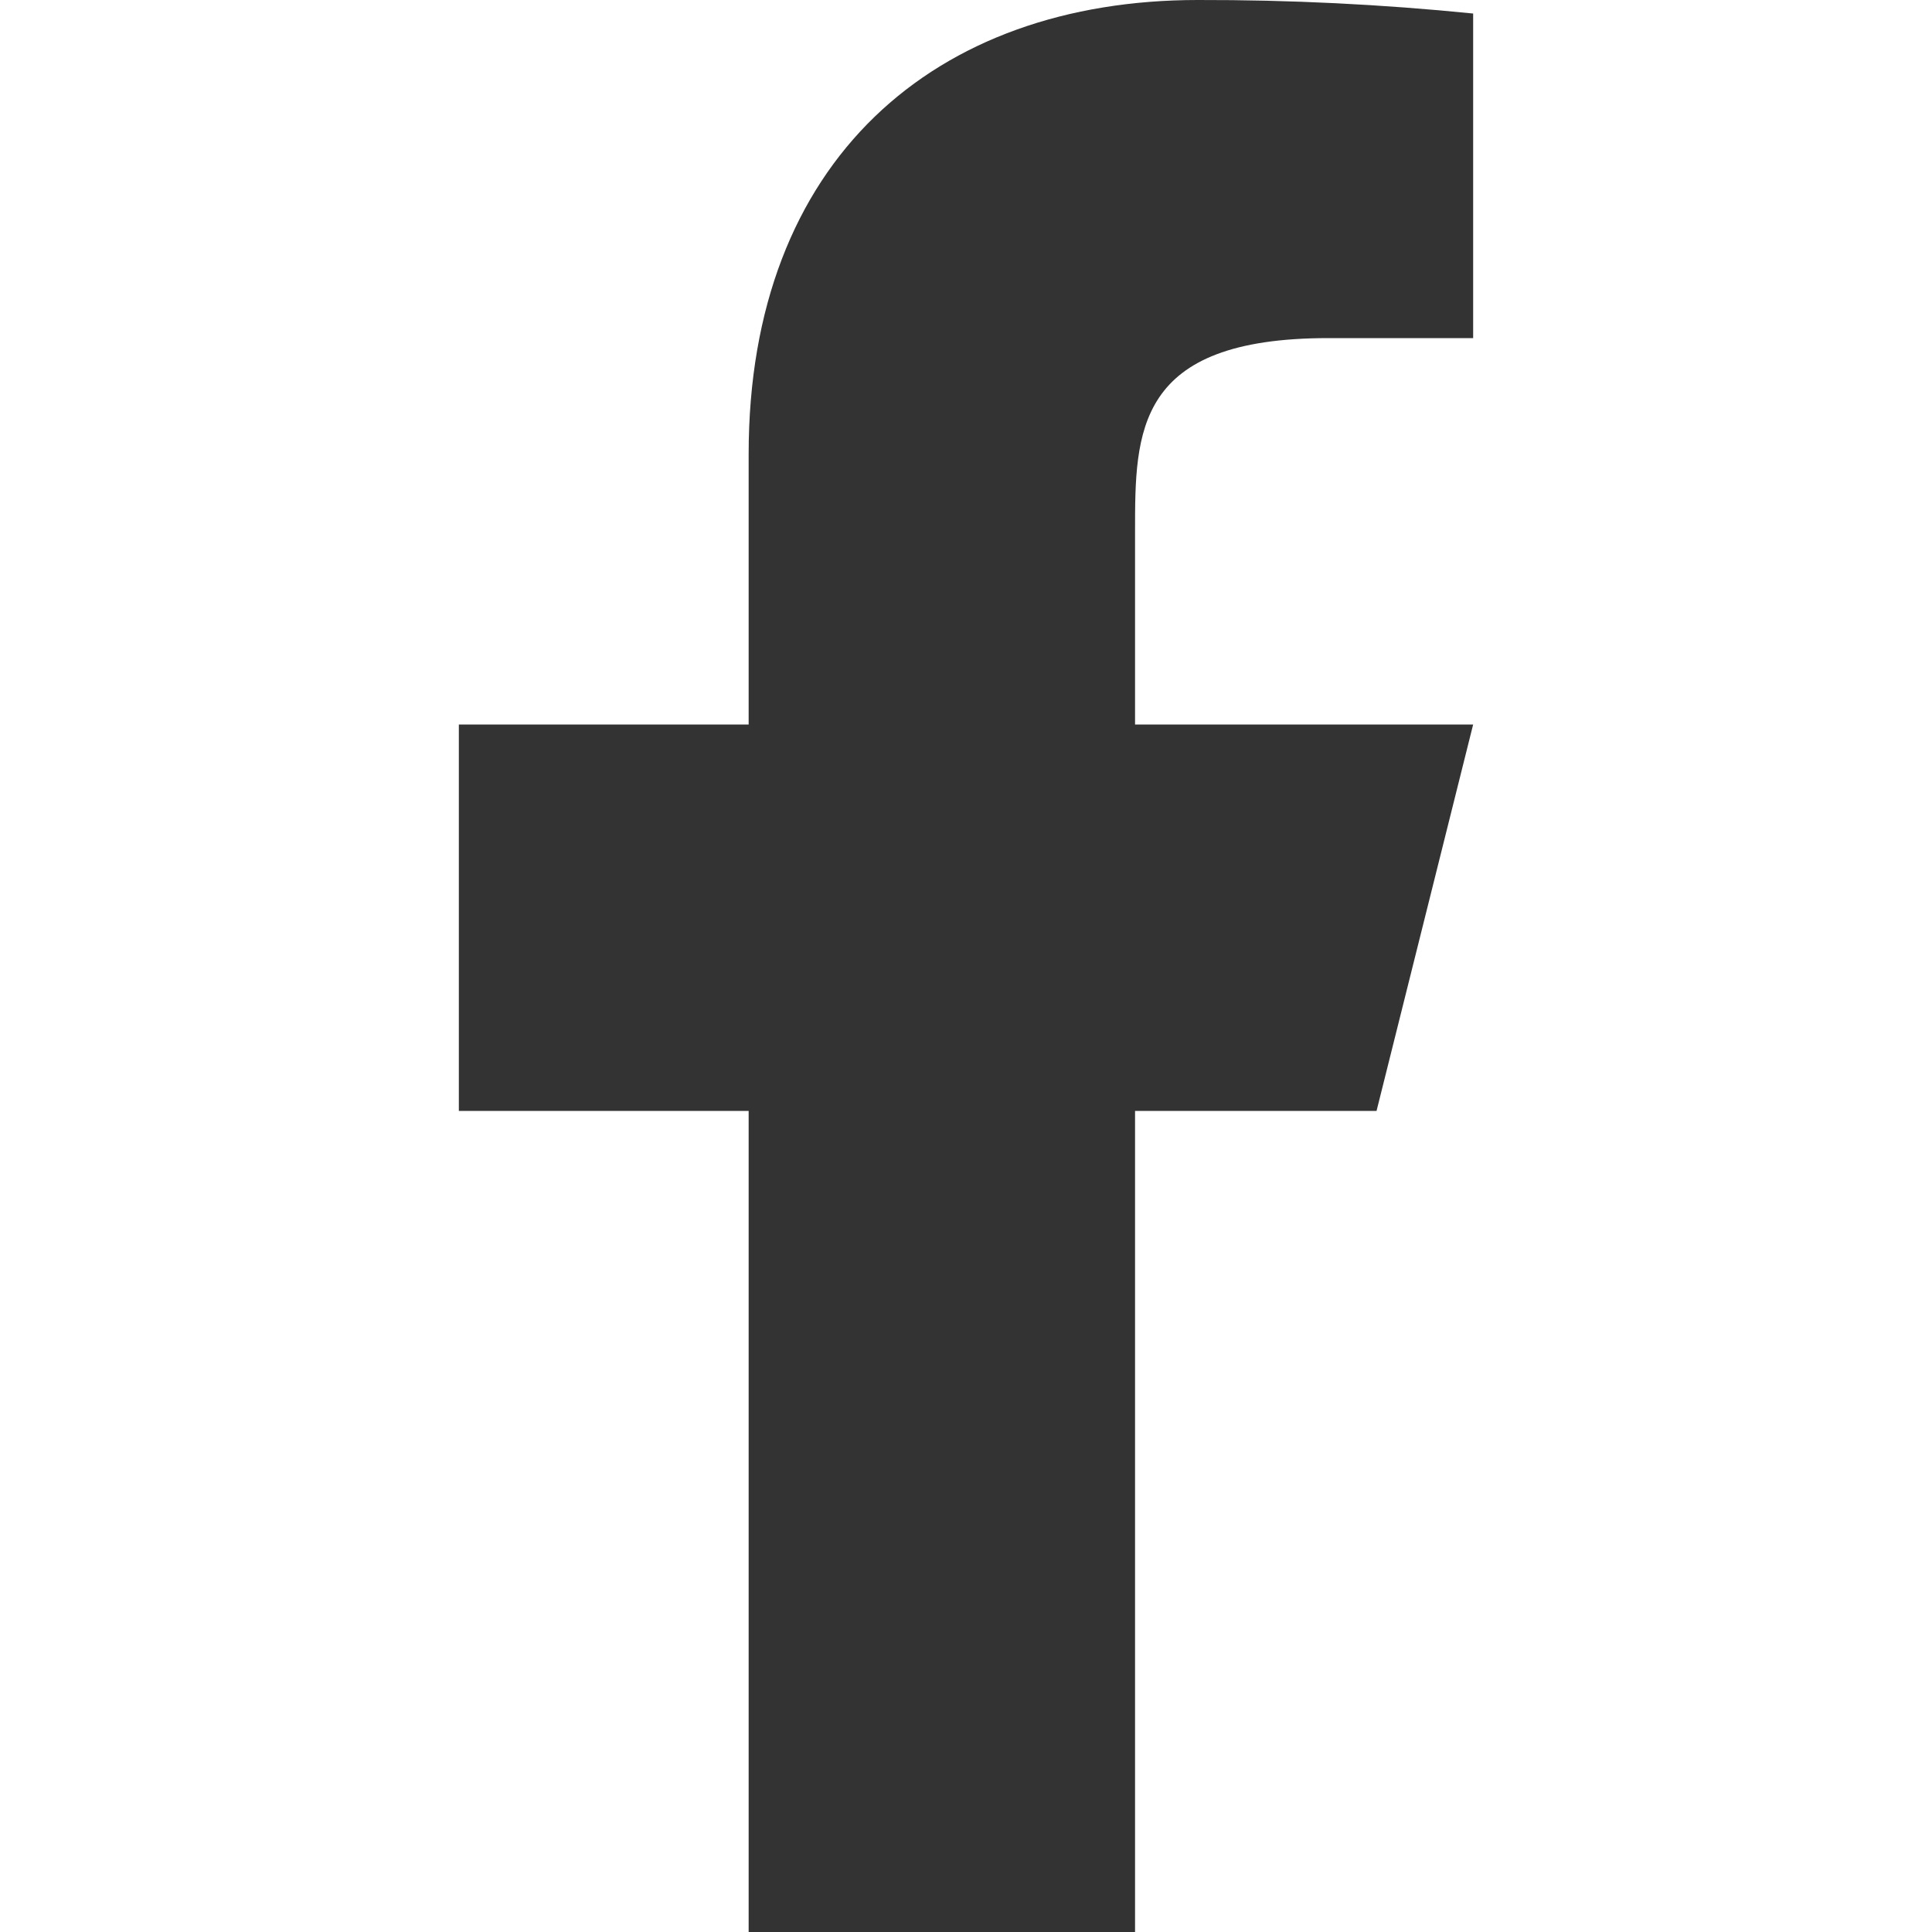
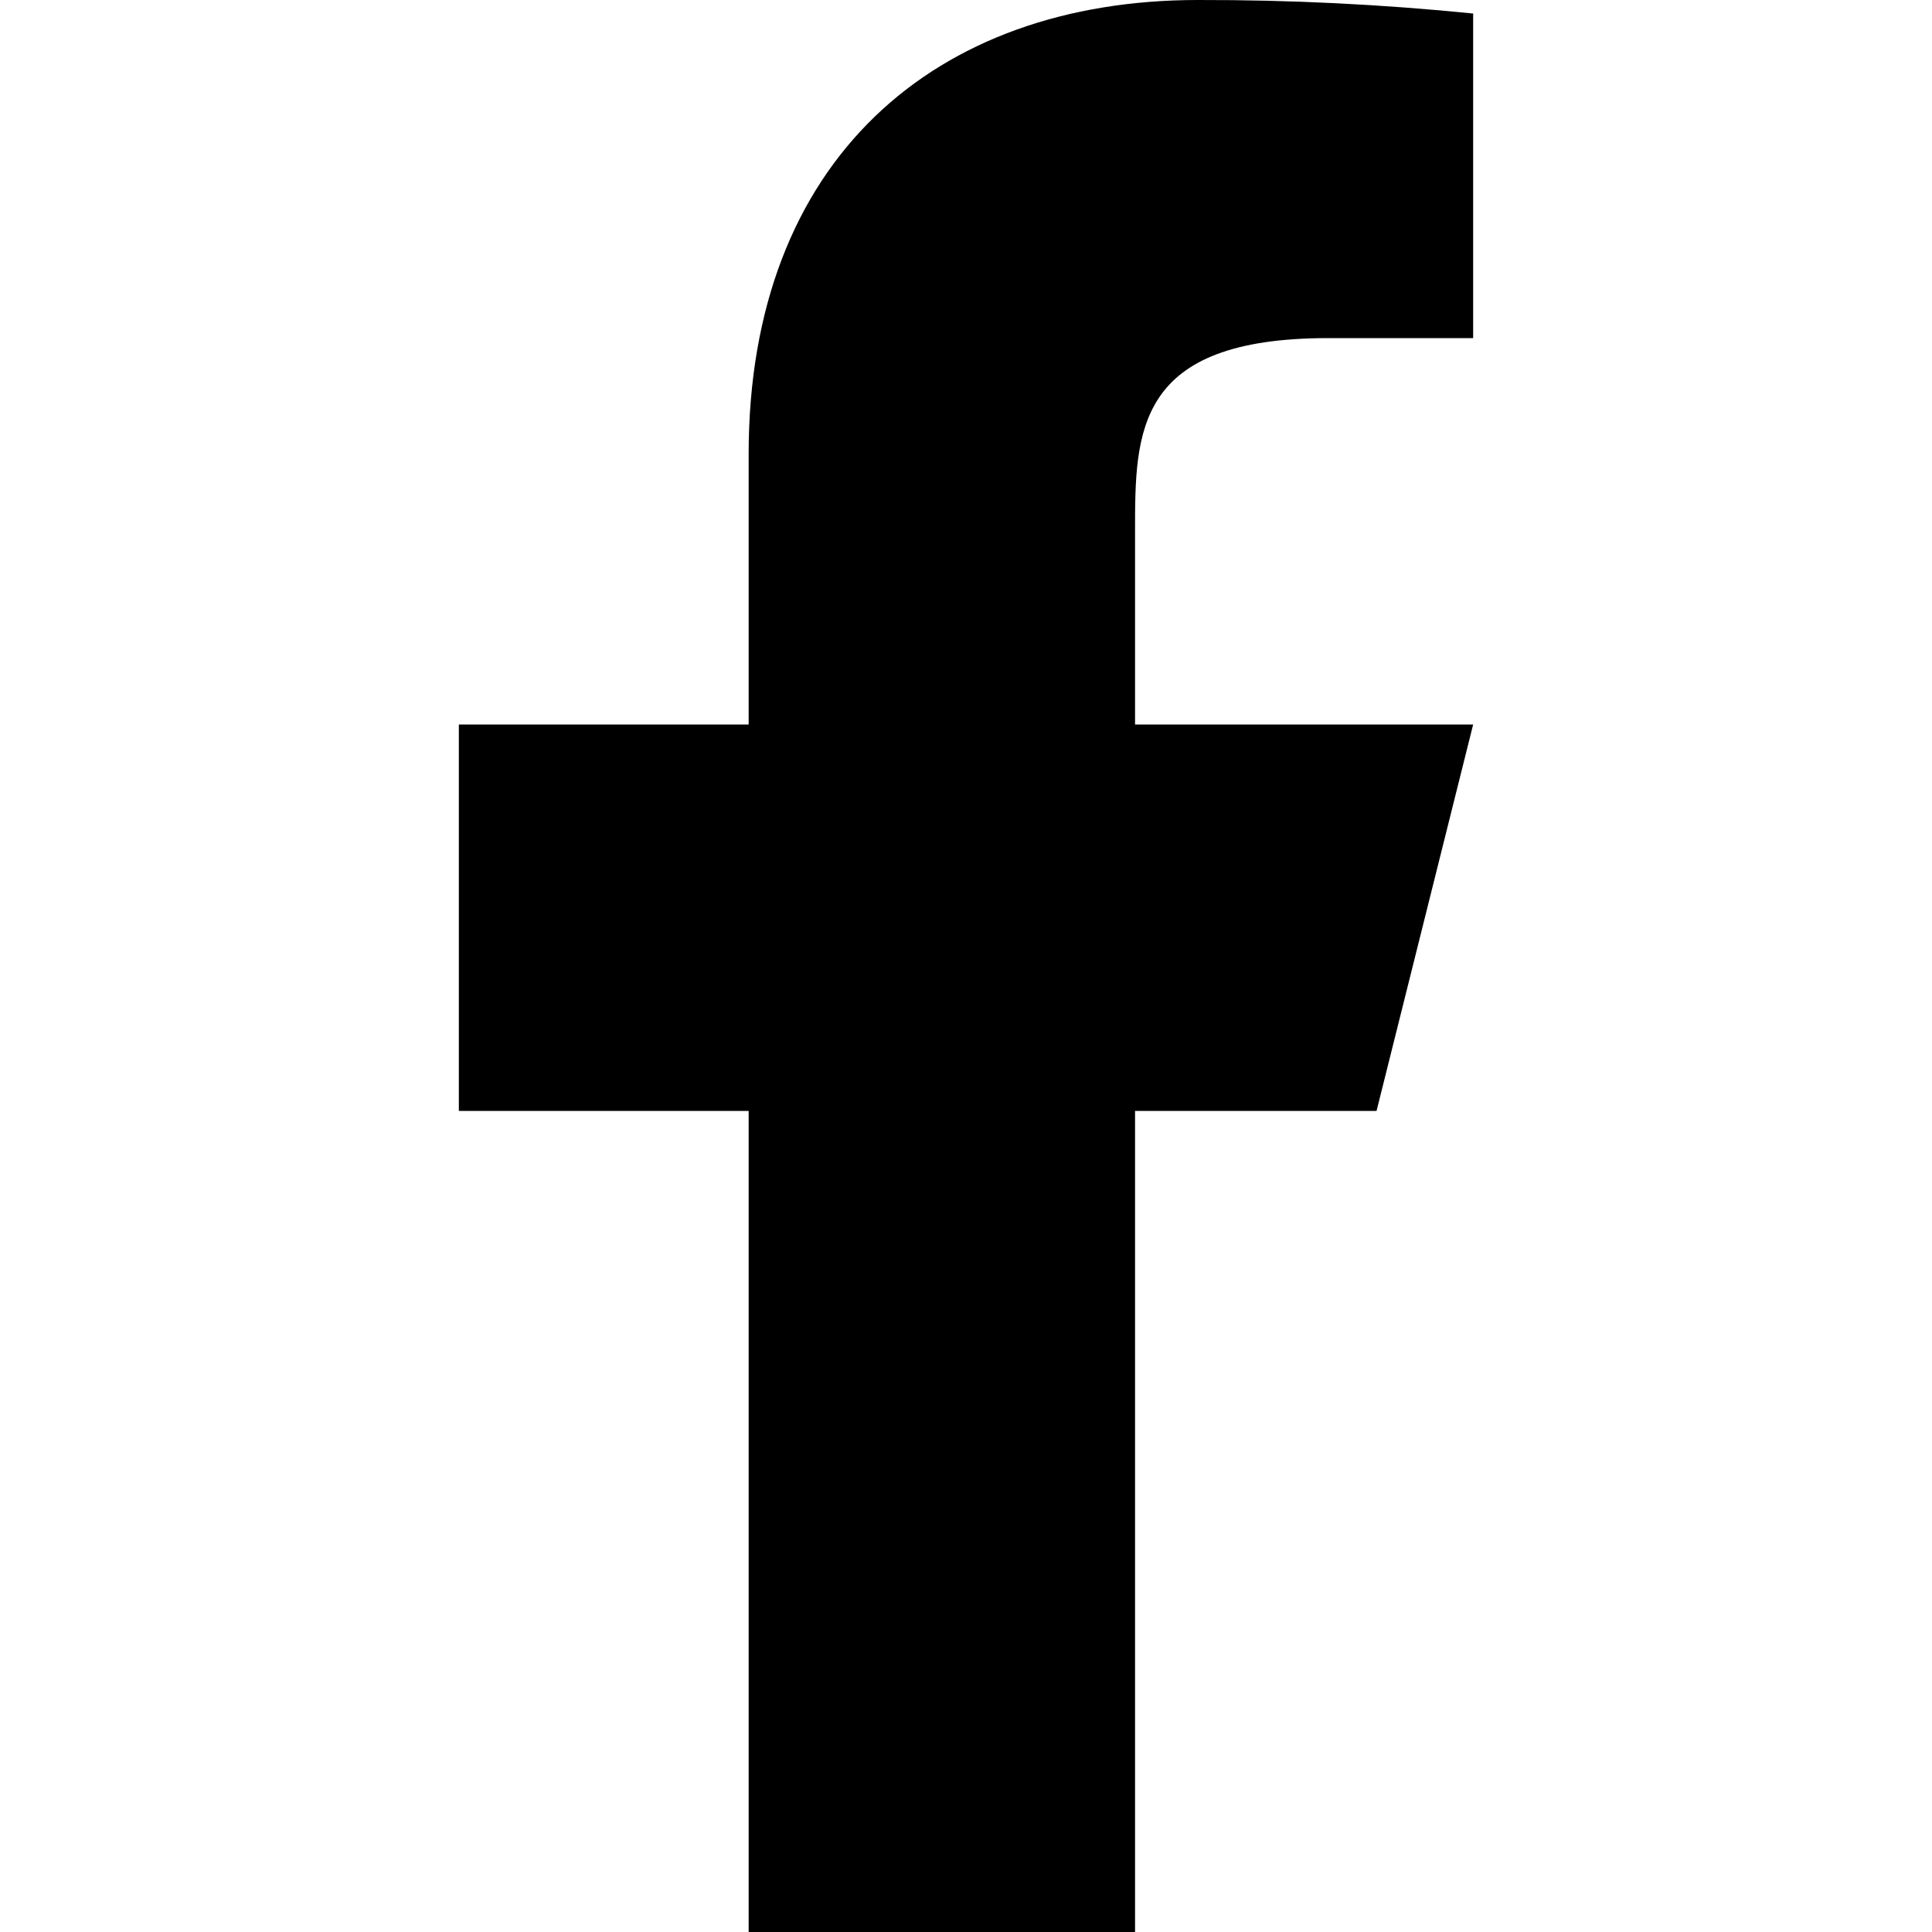
- <svg xmlns="http://www.w3.org/2000/svg" id="圖層_1" data-name="圖層 1" viewBox="0 0 100 100">
-   <defs>
-     <style>.cls-1{fill:#333;}</style>
-   </defs>
+ <svg xmlns="http://www.w3.org/2000/svg" viewBox="0 0 100 100">
  <path class="cls-1" d="M58.75,57.5h12.5l5-20H58.75v-10c0-5.15,0-10,10-10h7.5V.7A139.17,139.17,0,0,0,62,0C48.39,0,38.75,8.28,38.75,23.5v14h-15v20h15V100h20Z" />
</svg>
